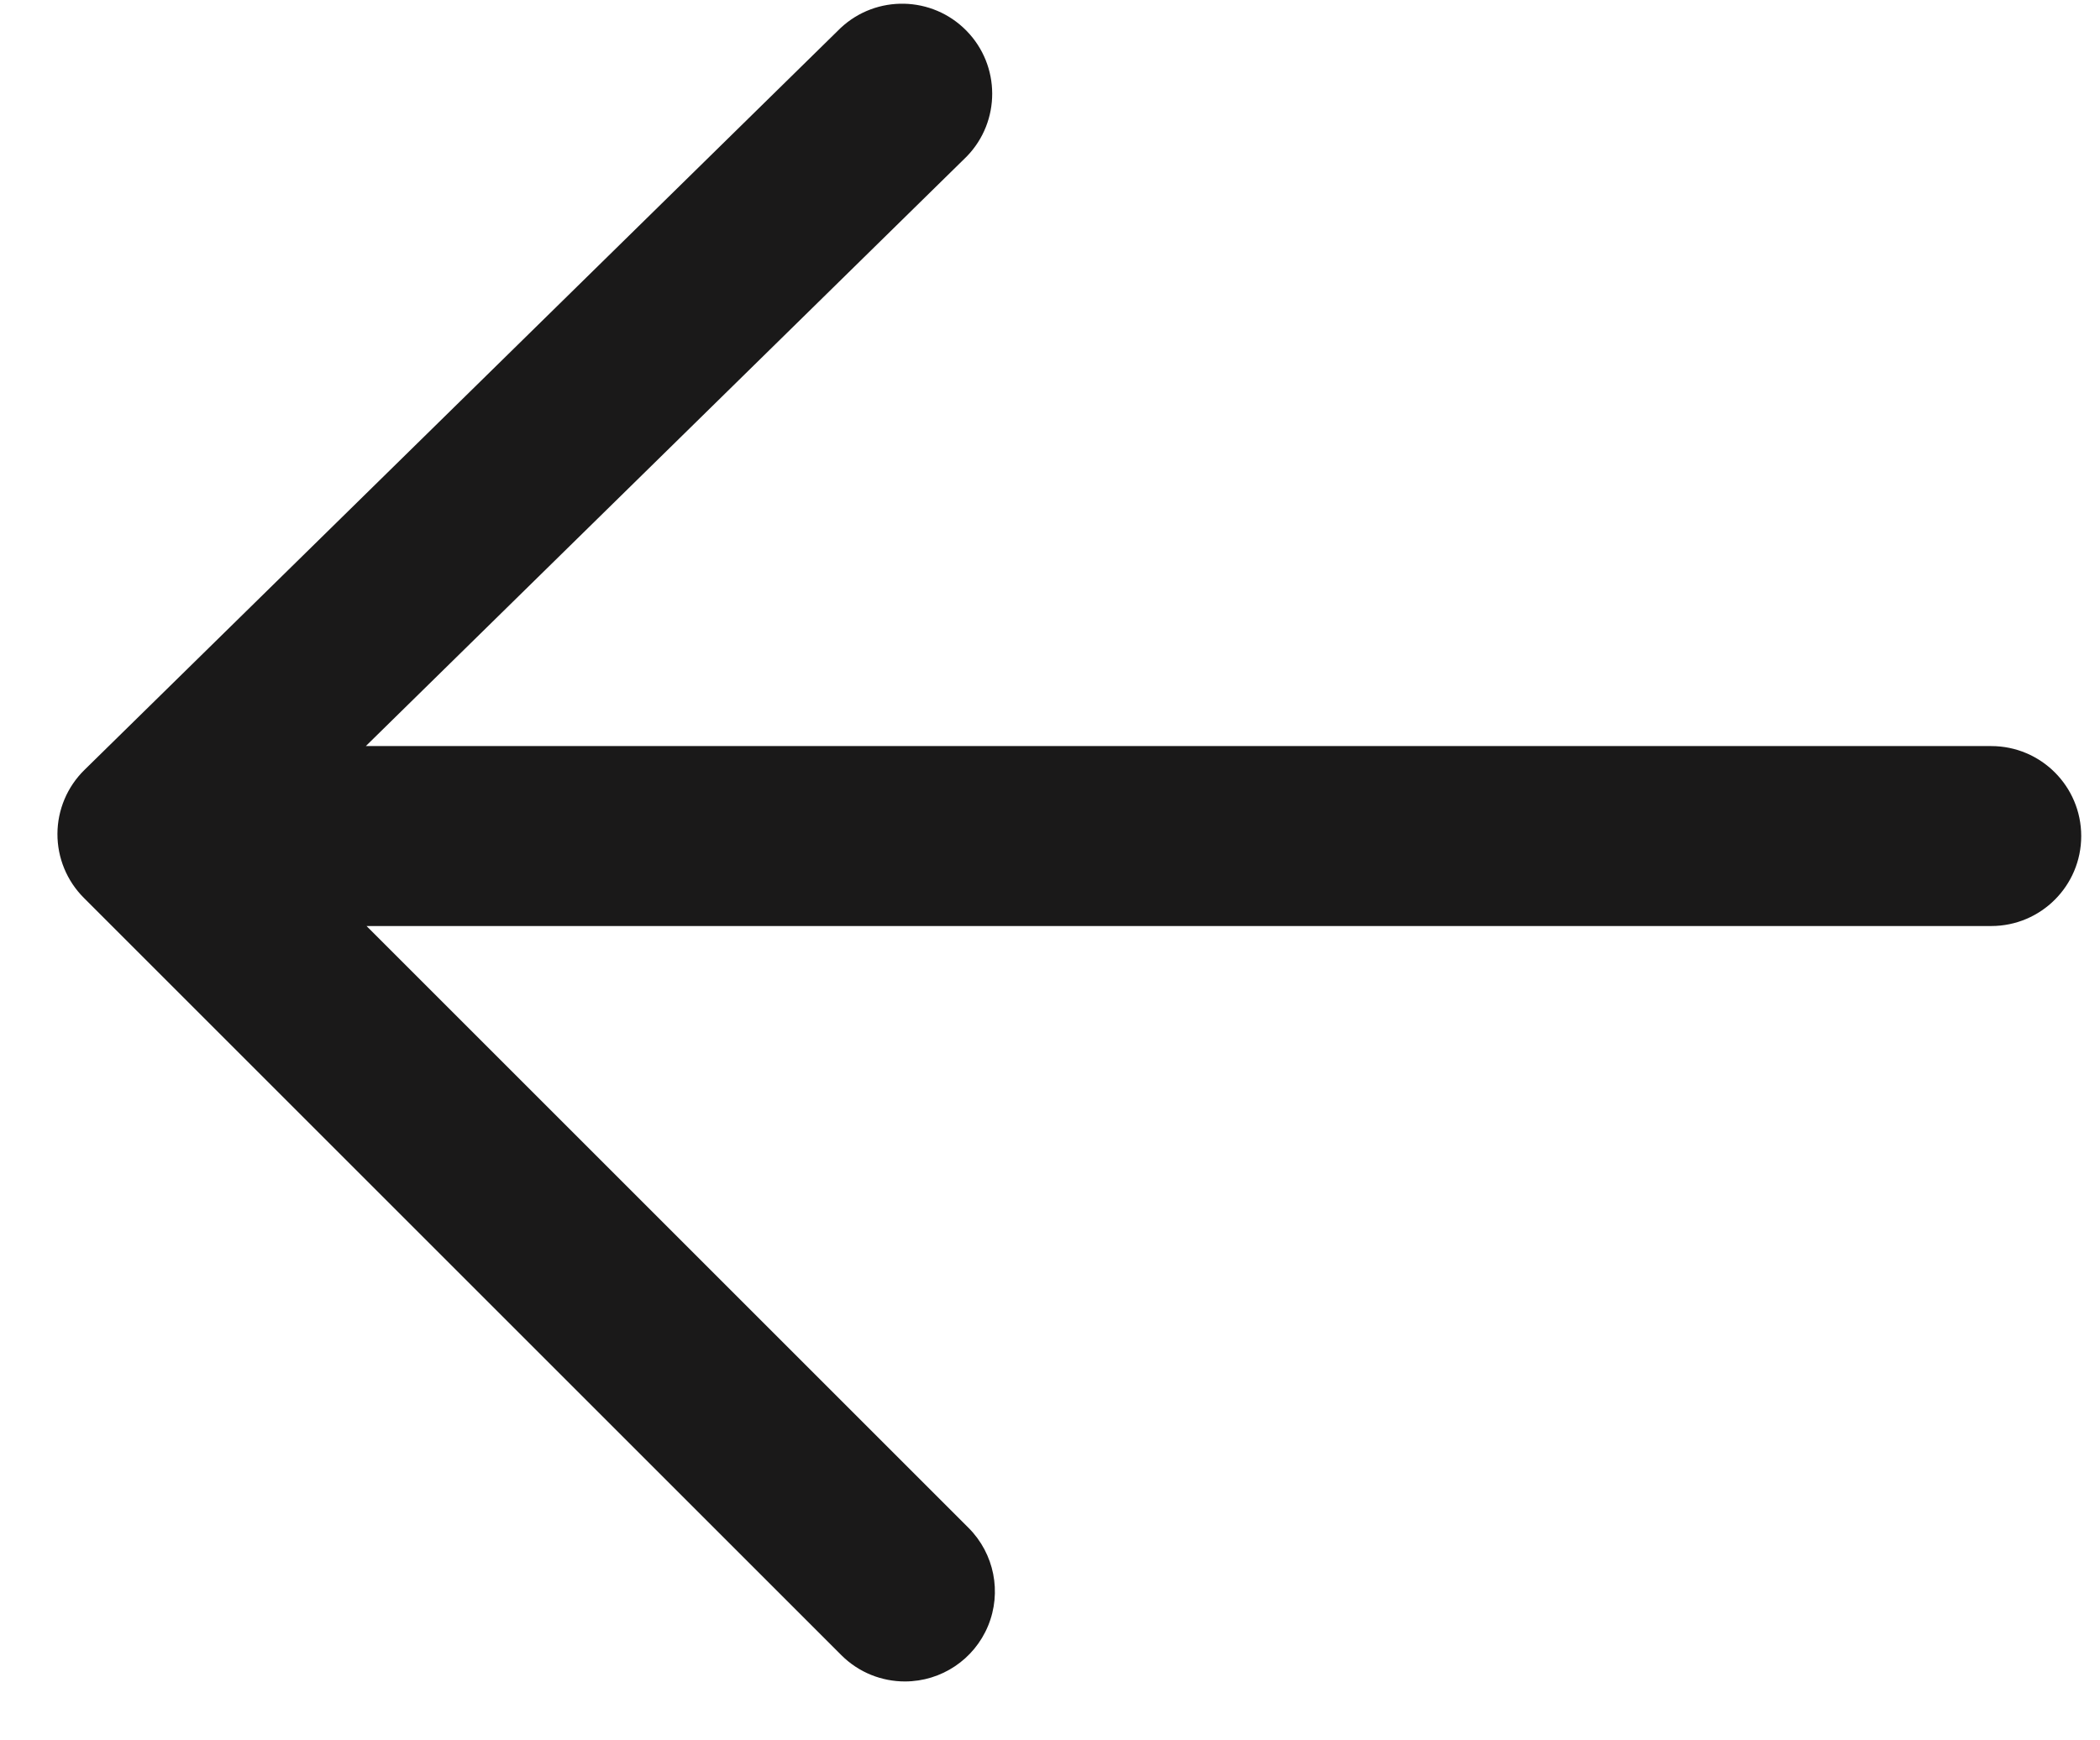
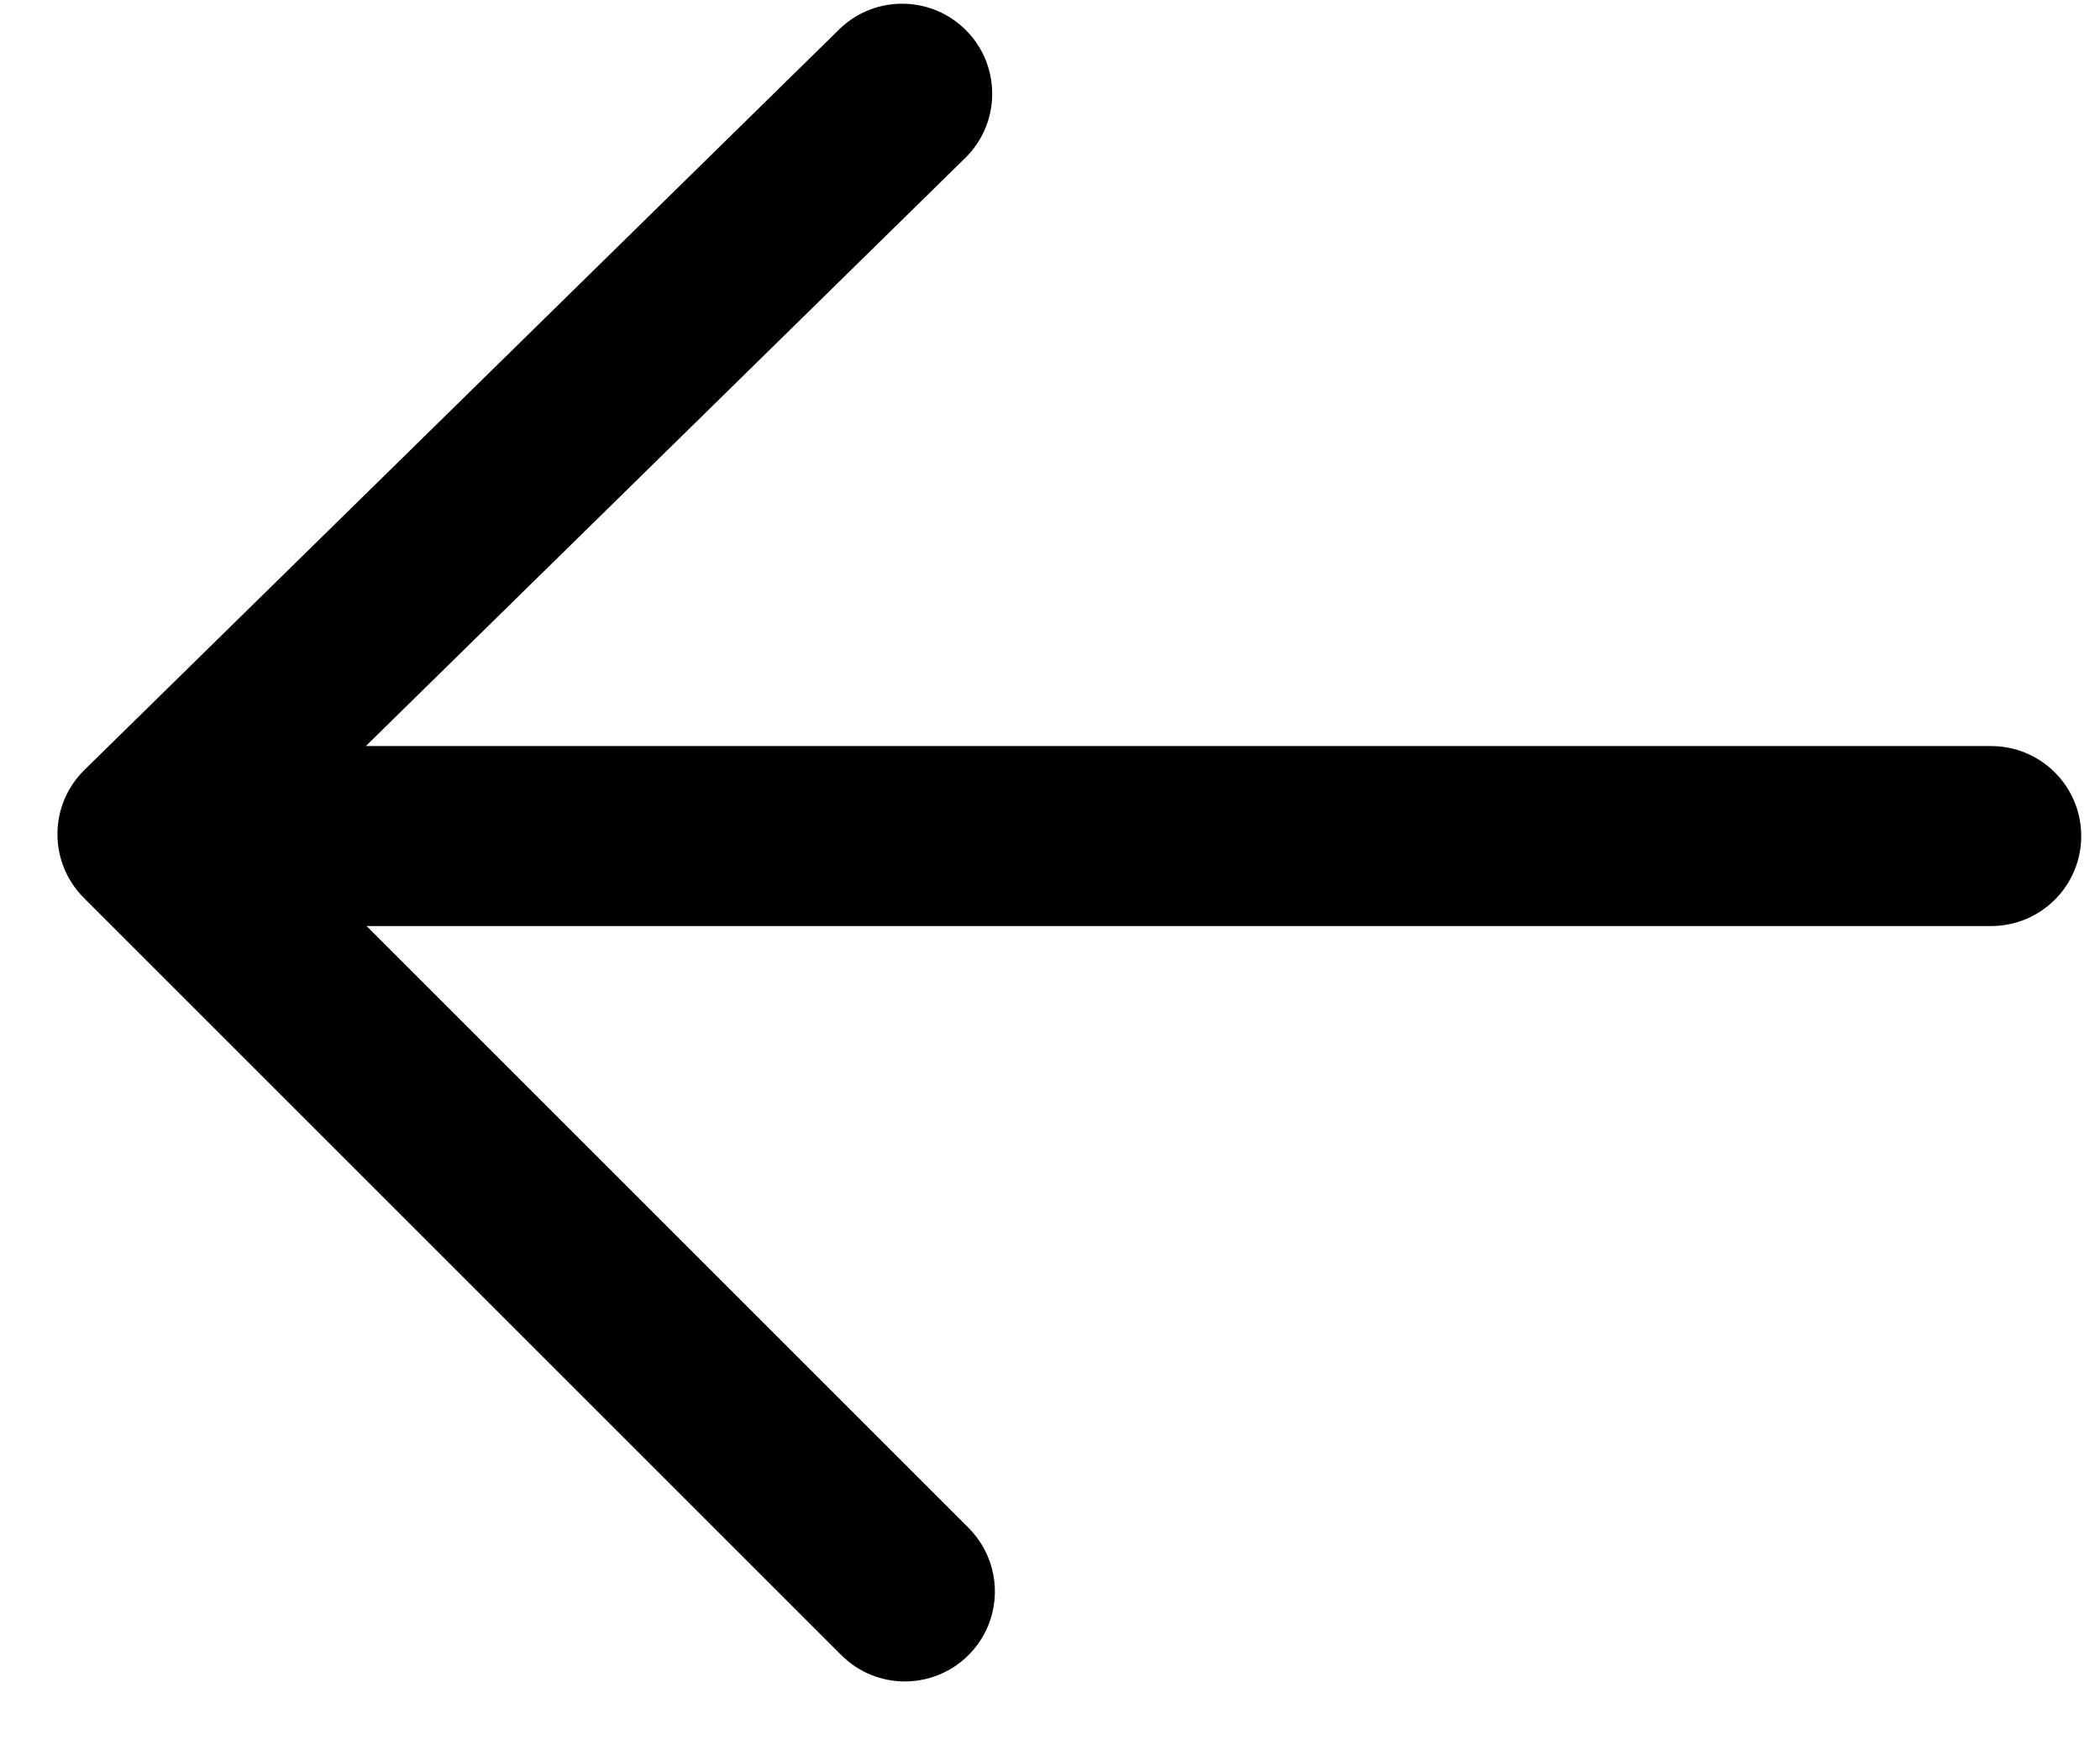
- <svg xmlns="http://www.w3.org/2000/svg" fill="none" viewBox="0 0 35 29">
-   <path fill="#1A1919" fill-rule="evenodd" d="M33.187 12.438H6.097l10.016-9.83A1.501 1.501 0 0014.011.466L1.407 12.836a1.5 1.5 0 00-.01 2.132l12.625 12.625c.293.293.677.439 1.061.439a1.5 1.5 0 001.06-2.56L6.109 15.438h27.078a1.5 1.5 0 000-3z" clip-rule="evenodd" />
+ <svg xmlns="http://www.w3.org/2000/svg" viewBox="0 0 35 29">
+   <path fill-rule="evenodd" d="M33.187 12.438H6.097l10.016-9.83A1.501 1.501 0 0014.011.466L1.407 12.836a1.5 1.5 0 00-.01 2.132l12.625 12.625c.293.293.677.439 1.061.439a1.5 1.5 0 001.06-2.56L6.109 15.438h27.078a1.5 1.5 0 000-3z" clip-rule="evenodd" />
</svg>
